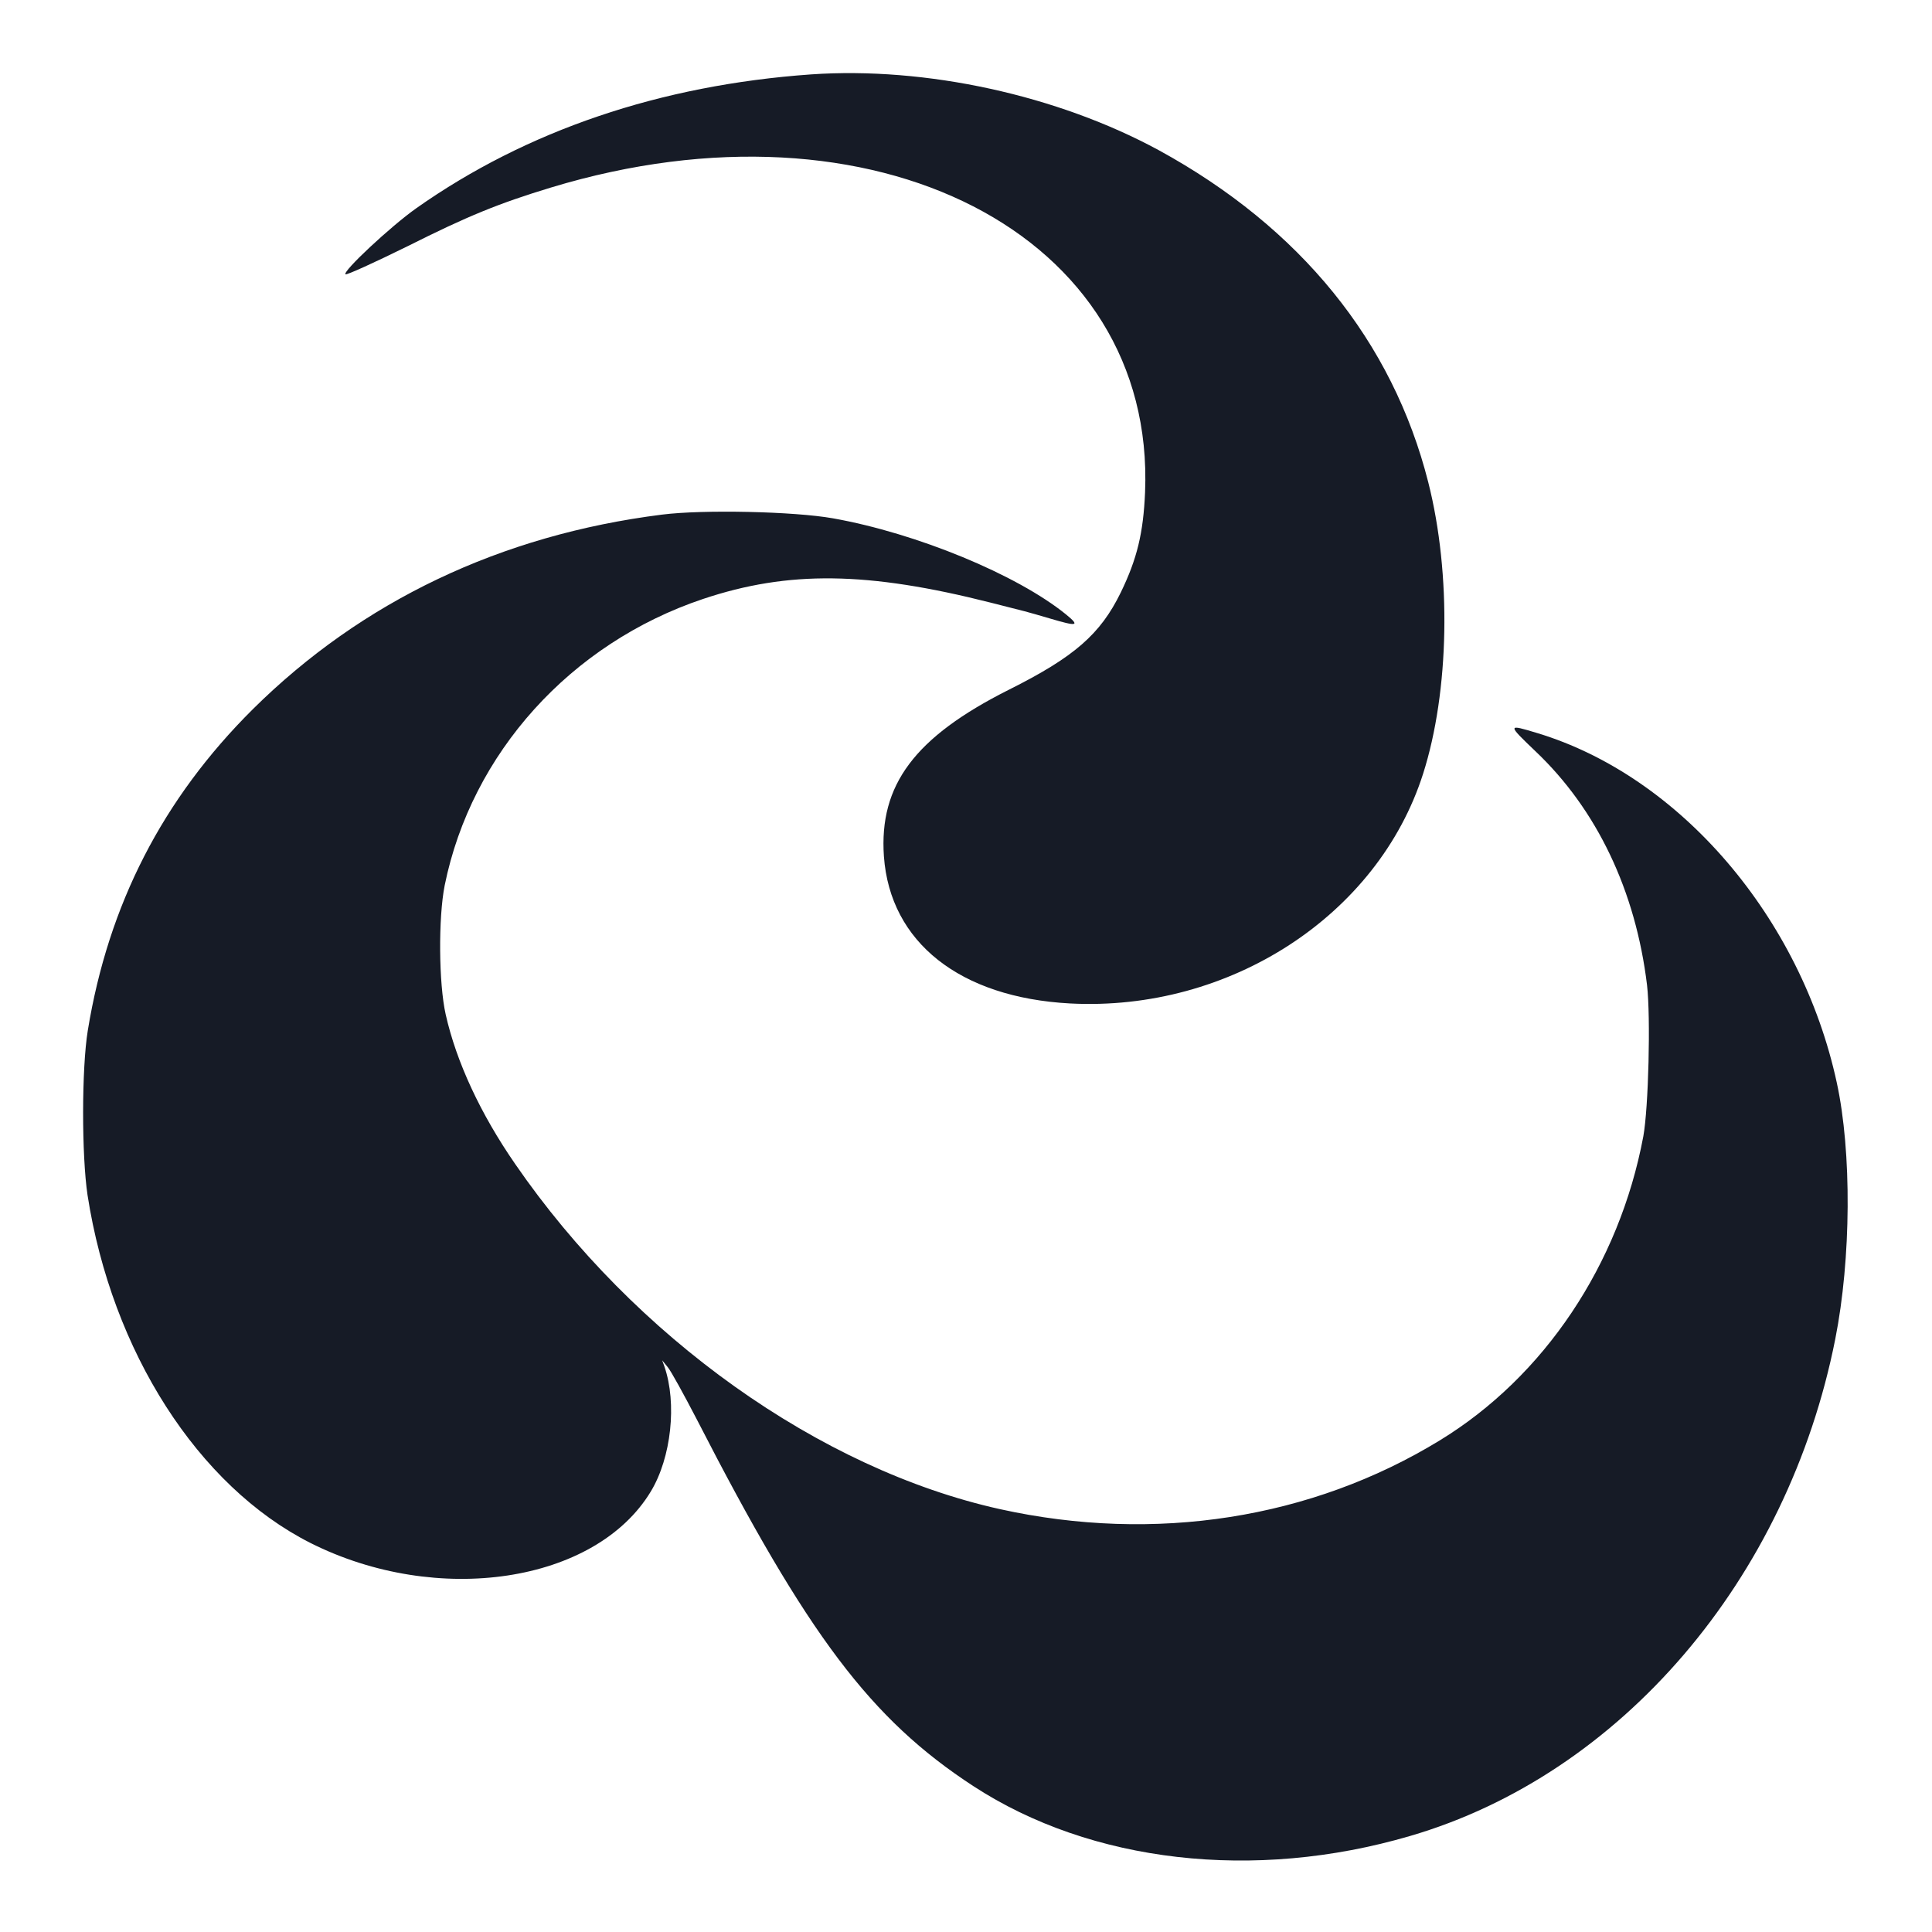
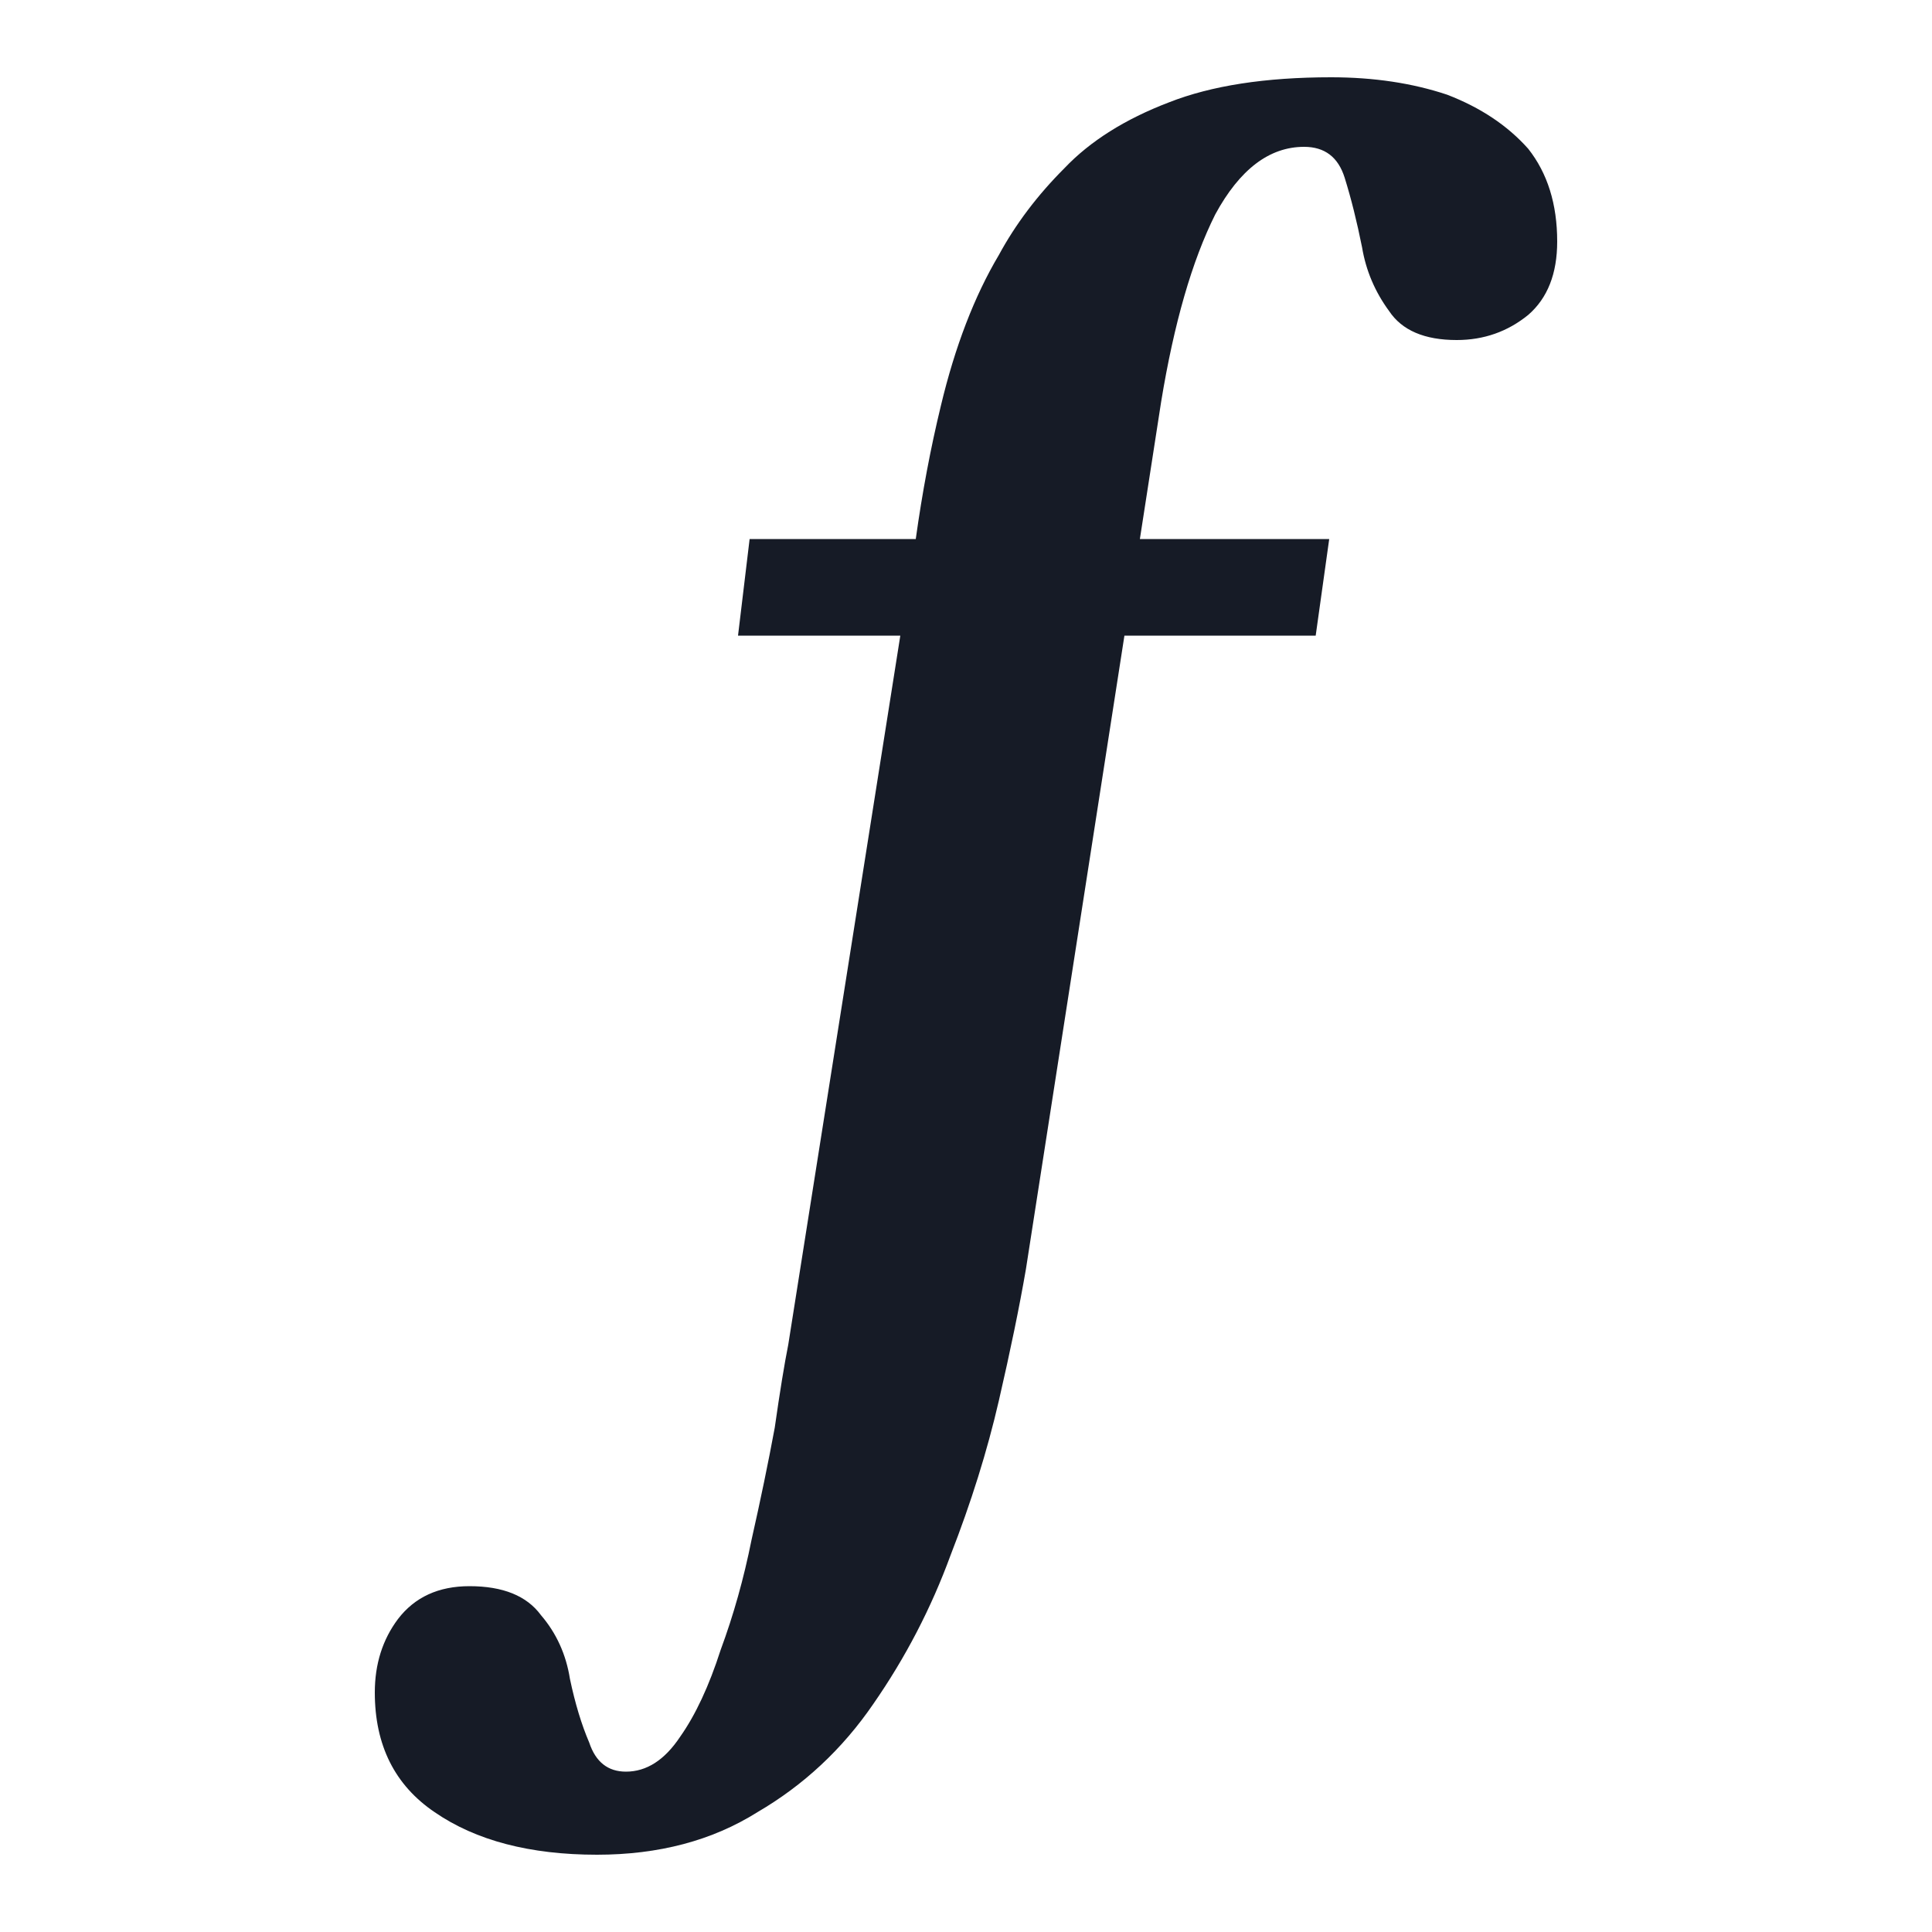
- <svg xmlns="http://www.w3.org/2000/svg" viewBox="0 0 779 779">
+ <svg xmlns="http://www.w3.org/2000/svg" viewBox="0 0 100 100">
  <style>path{fill:#161b26}@media (prefers-color-scheme:dark){path{fill:#f3f4f6}}</style>
-   <path fill-rule="evenodd" d="M 327 30 C 266.3 34.3, 212.3 52.6, 167.8 84 C 157.5 91.3, 138.1 109.4, 139.3 110.6 C 139.7 111, 150.9 105.9, 164.3 99.3 C 188.6 87.1, 201.1 82, 222.2 75.6 C 352.5 36.1, 466 94.4, 461.7 198.5 C 461 214.9, 458.5 225.3, 451.9 238.9 C 443.7 255.7, 433.2 264.9, 406.8 278.1 C 368.8 297.2, 354.4 316.5, 356.4 345.3 C 358.9 380, 387.1 402.2, 431.4 404.6 C 495.8 408, 555.6 369.1, 573.8 312 C 584.4 278.8, 585.3 231.6, 575.9 194.5 C 561.5 137.6, 524.3 91.8, 467.3 60.6 C 426.4 38.4, 373.4 26.8, 327 30 M 266.9 207.5 C 201.9 215.7, 145.9 242.4, 101.9 286 C 65.6 322.1, 43.7 364.7, 35.4 415.5 C 32.9 430.8, 32.9 465.9, 35.3 481.9 C 45.1 545, 79.9 599.2, 125.1 622.1 C 176.3 647.9, 240.1 638.3, 262.4 601.4 C 270.7 587.7, 273 565.8, 267.9 551 L 267 548.5 269.2 551.2 C 270.5 552.7, 275.7 562.2, 280.9 572.2 C 325.7 659.5, 351.1 693.2, 392.5 720.2 C 439.9 751.1, 505.7 758.7, 568.5 740.3 C 653.5 715.5, 720.8 636.9, 740 539.9 C 746.4 507.6, 746.7 464.5, 740.6 436.5 C 726.2 370, 677.4 313, 619.9 295.6 C 607.7 291.9, 607.7 292, 619.1 302.9 C 643.9 326.4, 659.5 359.2, 664.1 397.2 C 665.6 410.3, 664.7 446.6, 662.6 458.2 C 652.9 509.9, 622.6 555.1, 580.5 580.8 C 528.8 612.4, 465.7 622.3, 403.2 608.5 C 330.6 592.4, 255.8 539.2, 207.7 469.3 C 193.8 449.2, 184 428.2, 179.7 409 C 176.9 396.6, 176.7 370.1, 179.3 357 C 190.1 303.7, 230.1 259.4, 283.5 241.5 C 317.9 230, 349.8 230.4, 399.5 243 C 414.5 246.8, 412.8 246.3, 423.4 249.4 C 434.5 252.7, 435.5 252.4, 429.9 247.8 C 410.1 231.7, 369.6 215, 335.9 209 C 320.2 206.2, 283.5 205.4, 266.9 207.5" />
+   <path d="M30.9 96L30.9 96Q25.7 96 22.5 93.8Q19.4 91.7 19.4 87.6L19.4 87.6Q19.4 85.4 20.6 83.8Q21.9 82.1 24.3 82.1L24.3 82.1Q26.9 82.1 28 83.6Q29.2 85 29.5 86.9Q29.9 88.8 30.5 90.2Q31 91.7 32.4 91.7L32.4 91.7Q34 91.7 35.2 89.9Q36.4 88.2 37.3 85.4Q38.3 82.7 38.9 79.7Q39.6 76.6 40.1 73.9Q40.5 71.1 40.8 69.6L40.8 69.6L46.6 32.9L38.2 32.9L38.8 27.9L47.4 27.9Q47.9 24.3 48.7 21L48.7 21Q49.8 16.4 51.7 13.2L51.7 13.2Q53 10.8 55.1 8.7Q57.1 6.6 60.5 5.3Q63.8 4 68.9 4L68.9 4Q72.2 4 74.9 4.9Q77.5 5.9 79.1 7.7Q80.6 9.6 80.6 12.5L80.6 12.5Q80.6 15 79.1 16.3Q77.5 17.6 75.4 17.6L75.4 17.6Q72.9 17.6 71.9 16.1Q70.8 14.6 70.5 12.8L70.5 12.8Q70.1 10.8 69.6 9.2Q69.1 7.6 67.5 7.6L67.5 7.6Q64.8 7.6 62.9 11.1Q61.1 14.7 60.1 20.8L60.1 20.8L59 27.9L68.8 27.9L68.1 32.9L58.2 32.9L53.1 65.7Q52.6 68.6 51.7 72.5Q50.8 76.4 49.2 80.5Q47.7 84.6 45.2 88.2Q42.8 91.7 39.2 93.8Q35.7 96 30.9 96Z" />
</svg>
